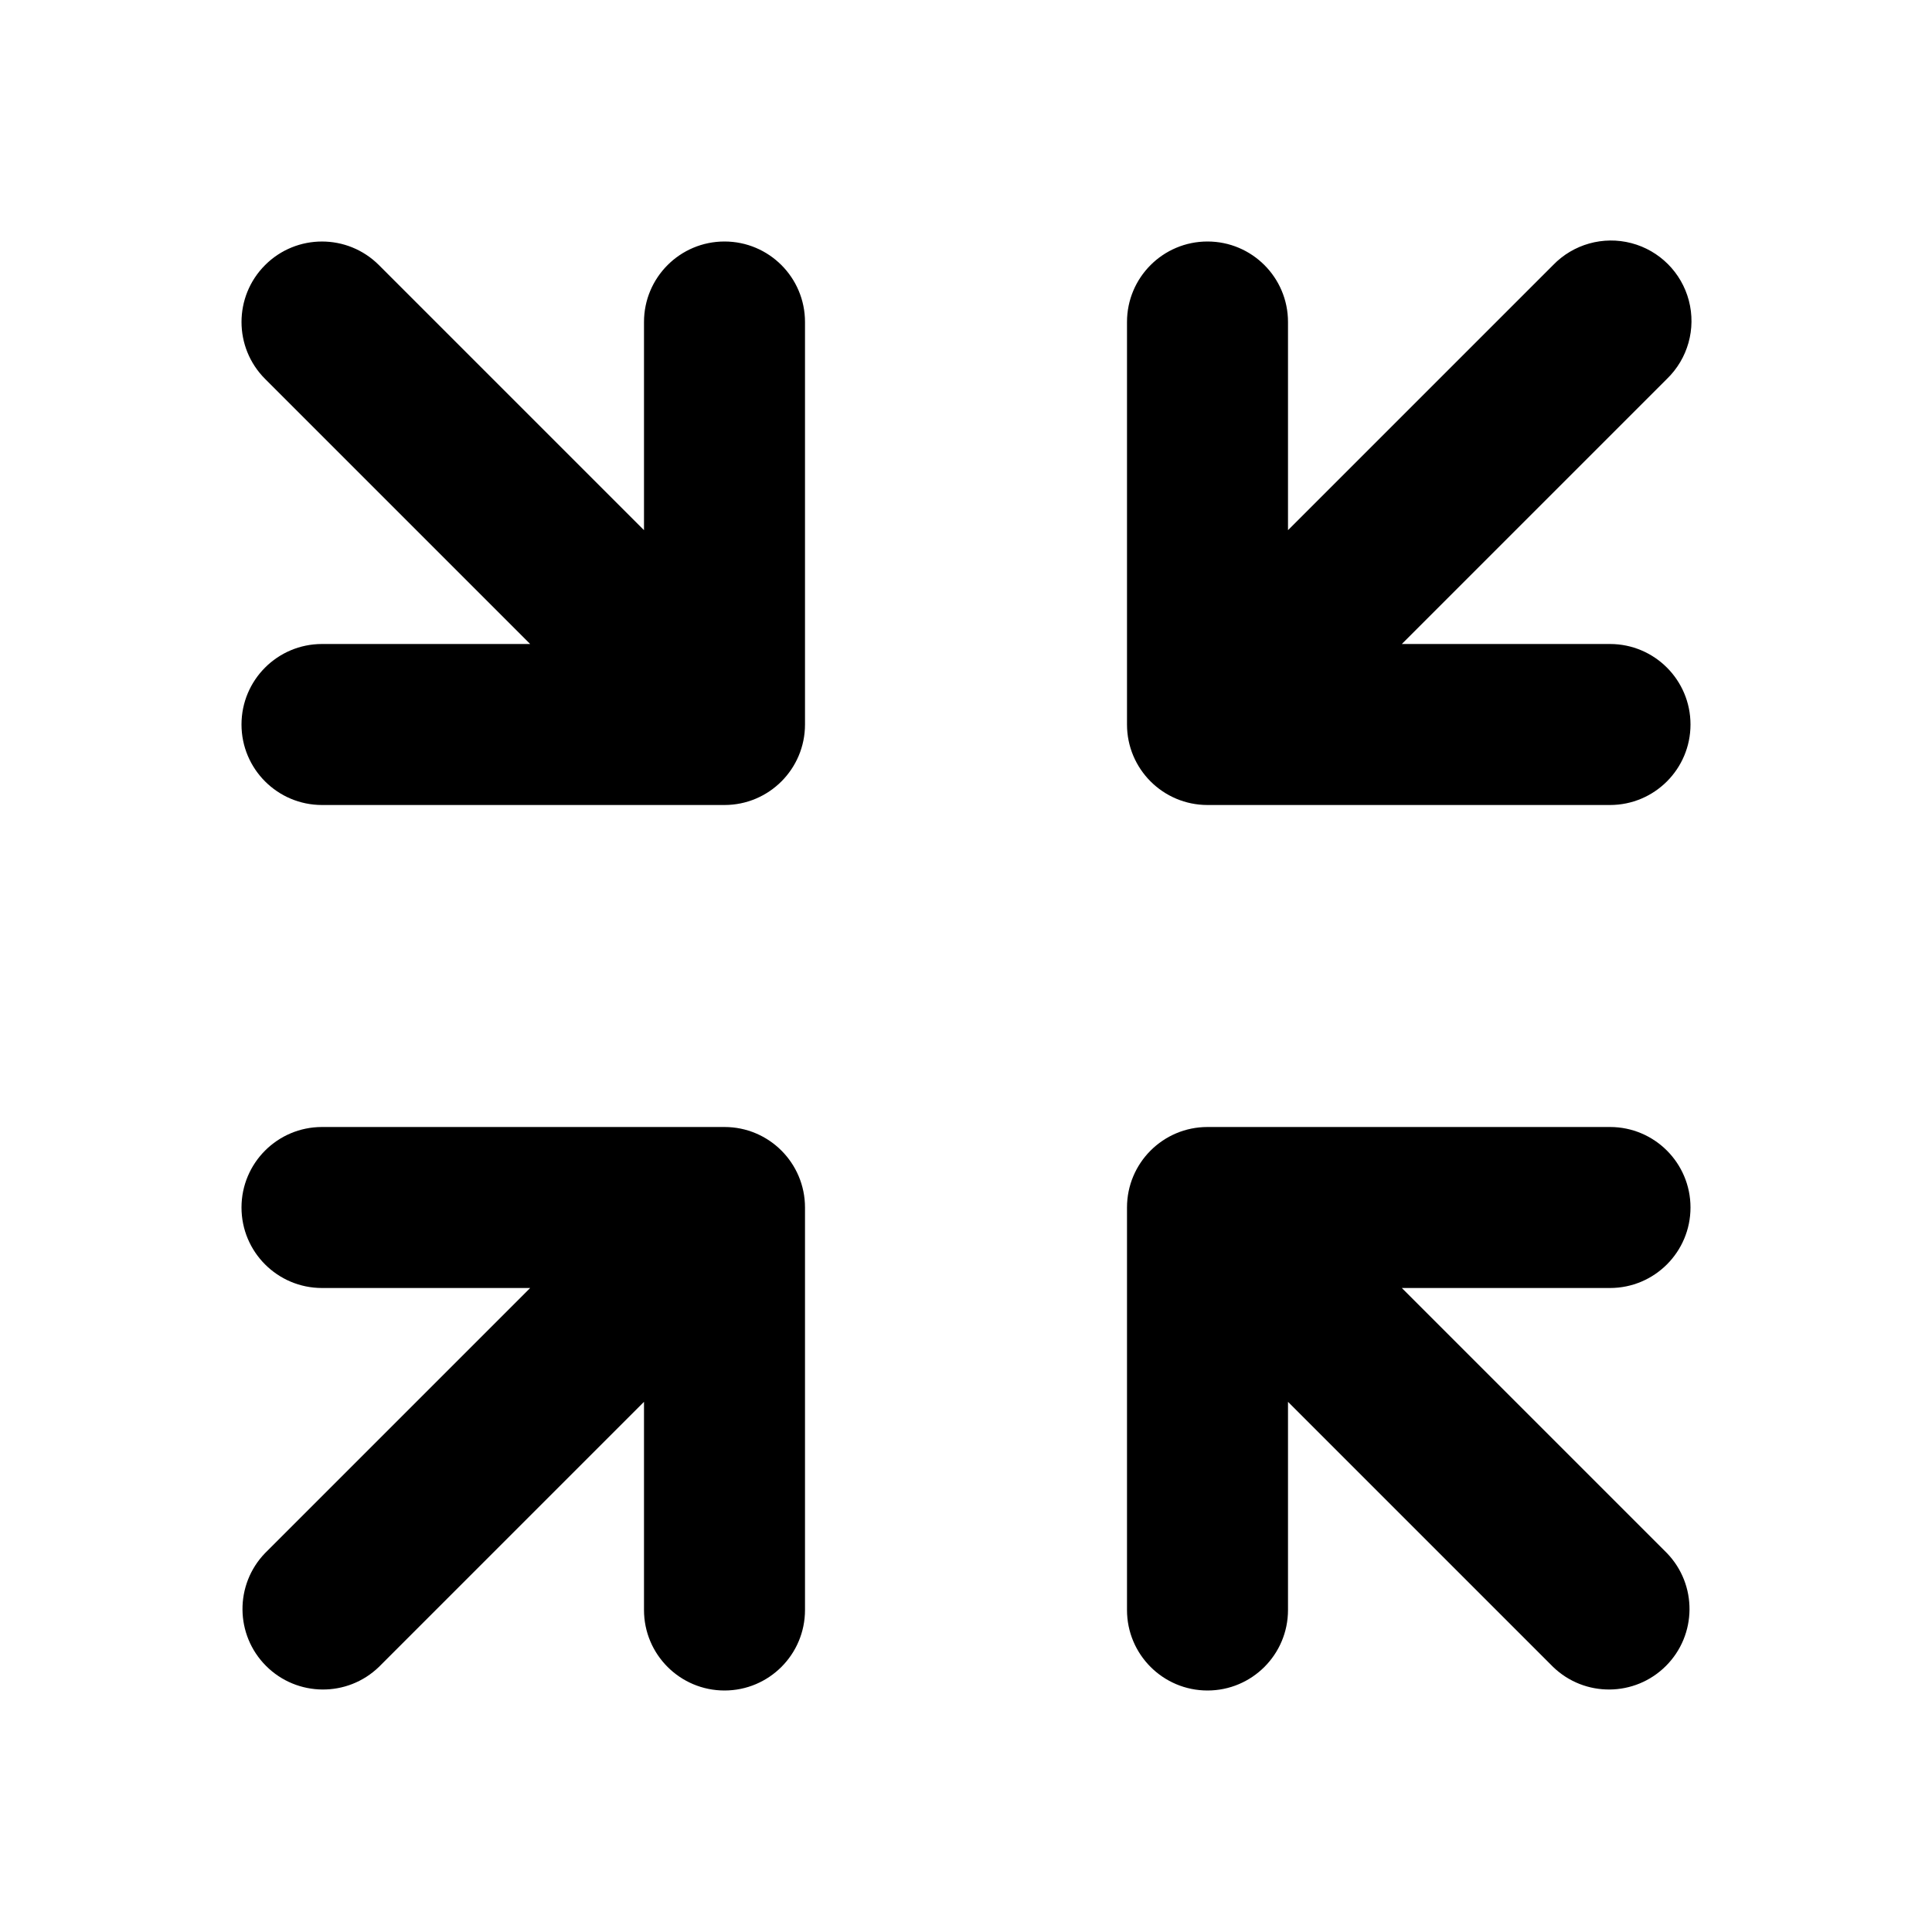
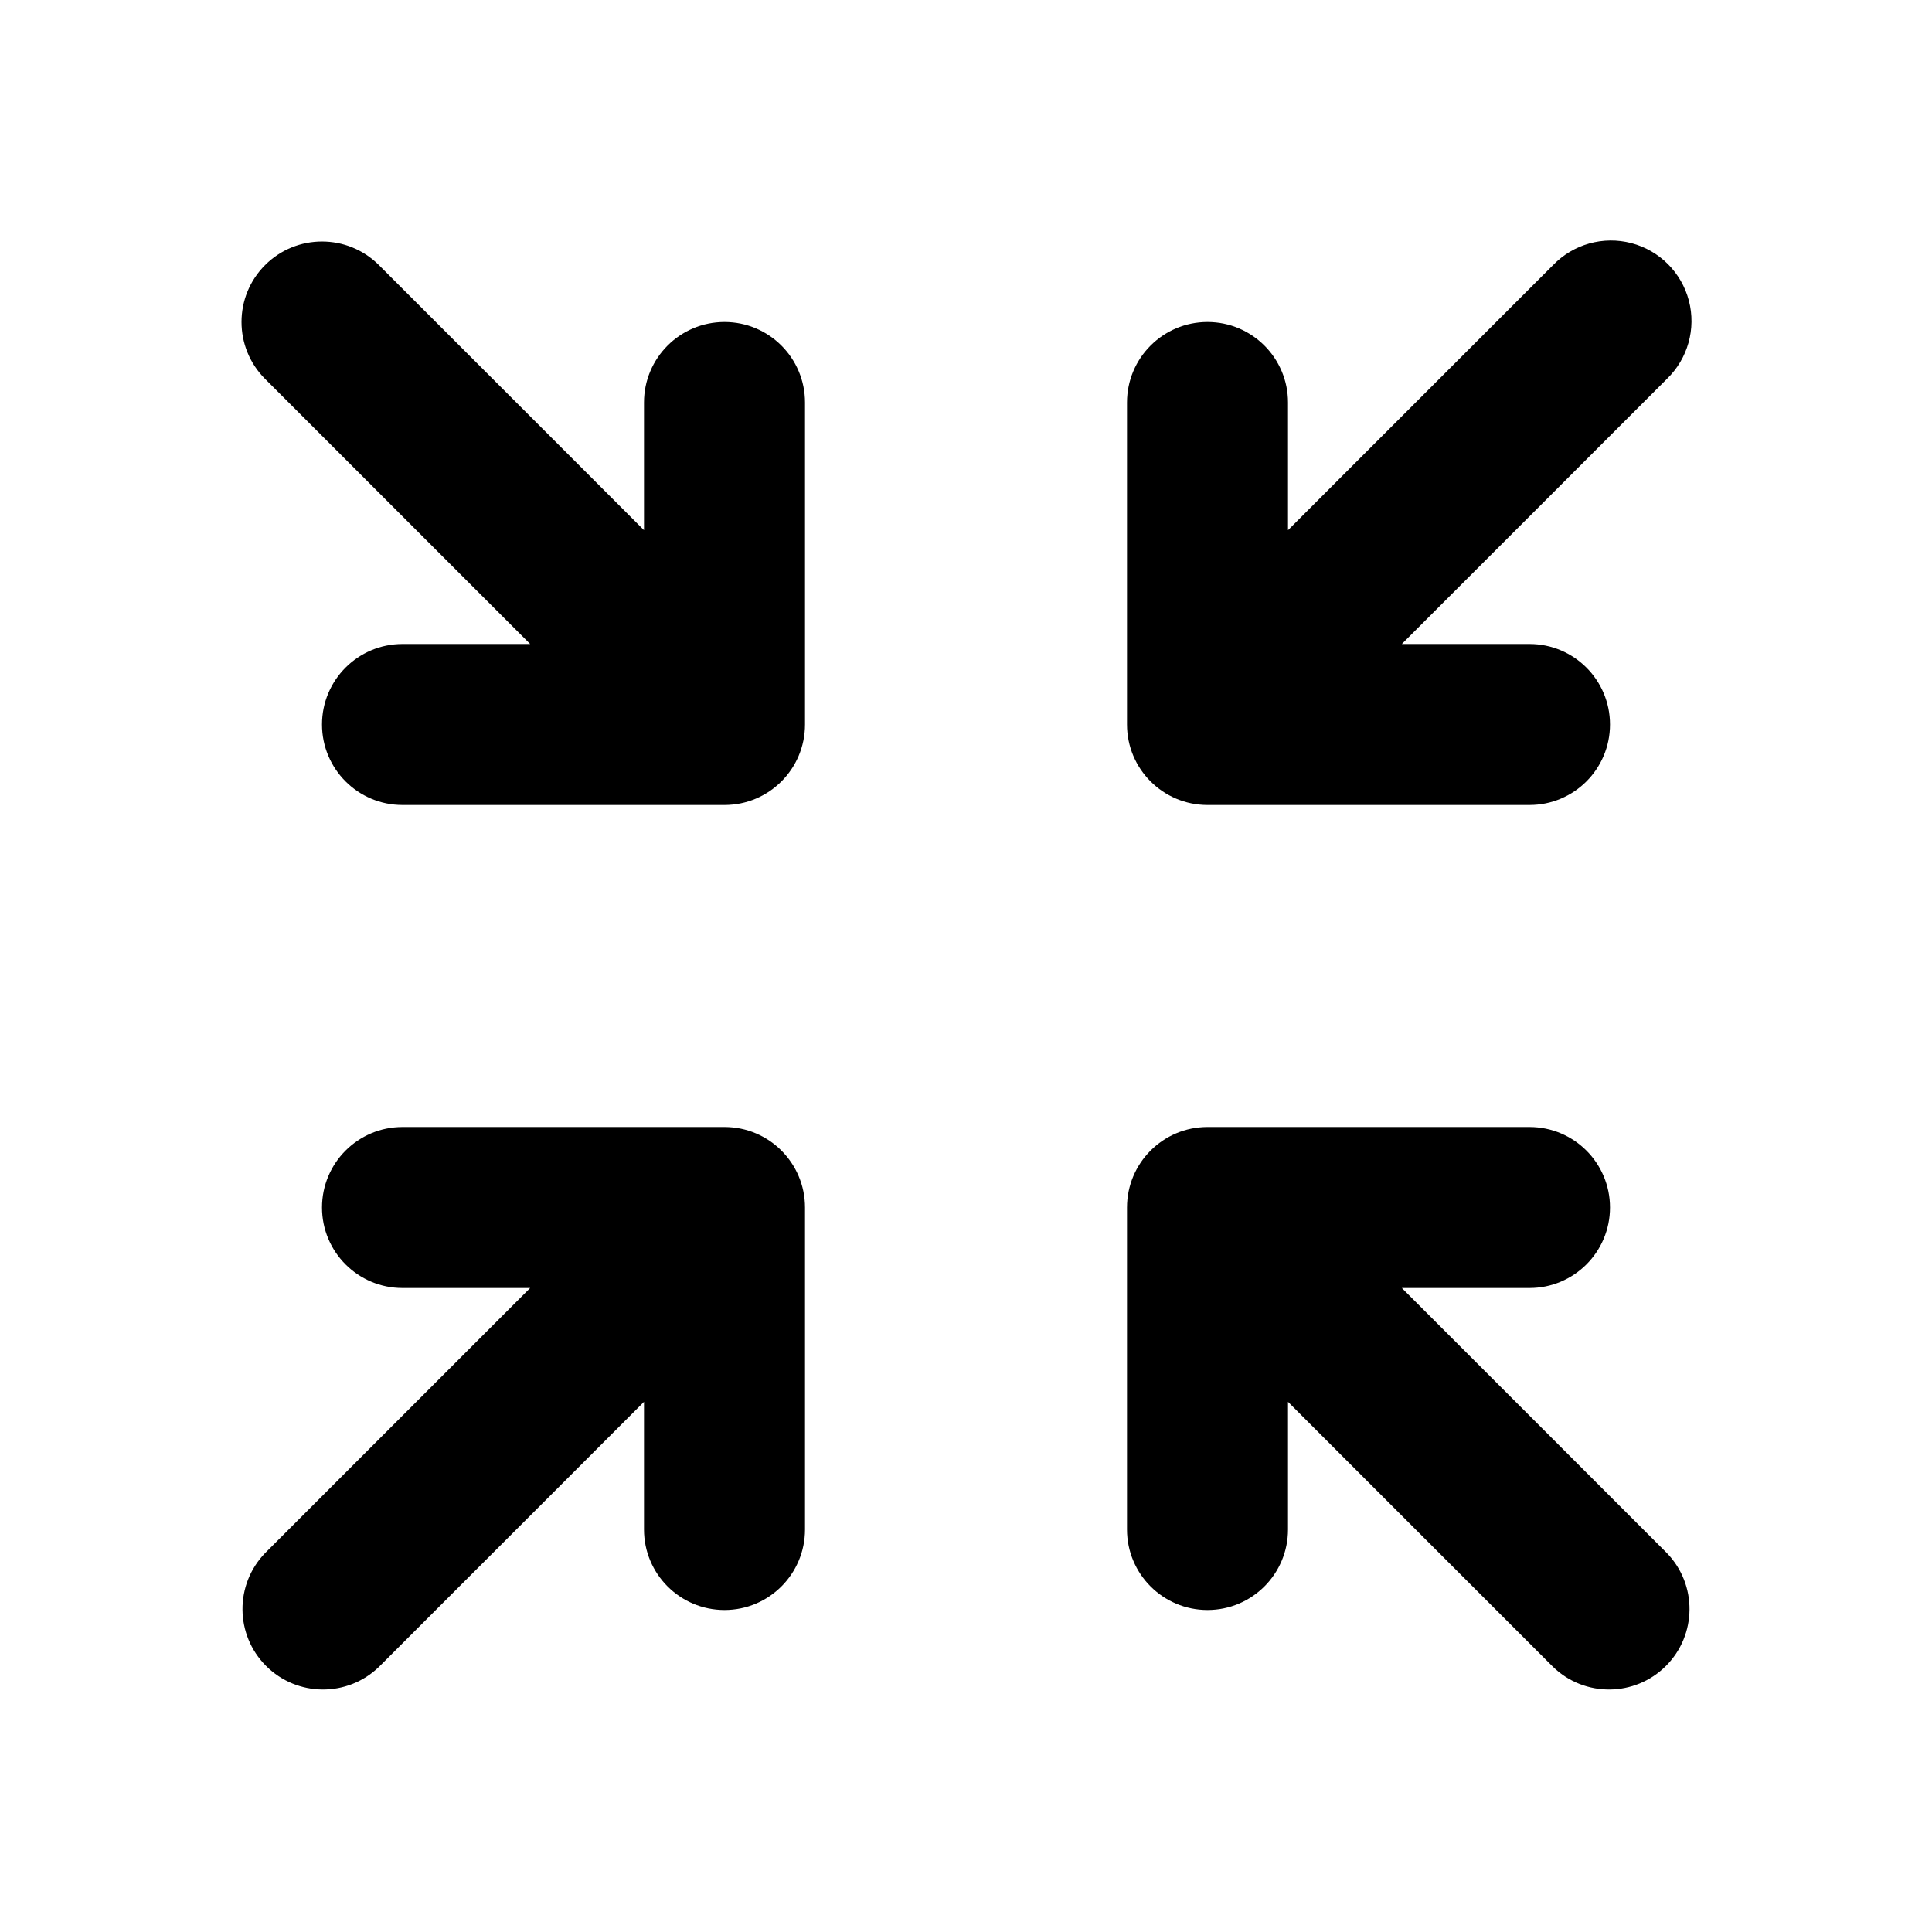
<svg xmlns="http://www.w3.org/2000/svg" width="24" height="24" fill="none">
-   <path fill-rule="evenodd" clip-rule="evenodd" d="M3.293 3.293a1 1 0 0 1 1.414 0L8 6.586V4a1 1 0 0 1 2 0v5a1 1 0 0 1-1 1H4a1 1 0 0 1 0-2h2.586L3.293 4.707a1 1 0 0 1 0-1.414zm16 0a1 1 0 1 1 1.414 1.414L17.414 8H20a1 1 0 1 1 0 2h-5a1 1 0 0 1-1-1V4a1 1 0 1 1 2 0v2.586l3.293-3.293zM4 14h5a1 1 0 0 1 1 1v5a1 1 0 1 1-2 0v-2.586l-3.293 3.293a1 1 0 0 1-1.414-1.414L6.586 16H4a1 1 0 1 1 0-2zm10 1a1 1 0 0 1 1-1h5a1 1 0 1 1 0 2h-2.586l3.293 3.293a1 1 0 0 1-1.414 1.414L16 17.414V20a1 1 0 1 1-2 0v-5z" fill="#000" />
+   <path fill-rule="evenodd" clip-rule="evenodd" d="M3.293 3.293a1 1 0 0 1 1.414 0L8 6.586V5a1 1 0 0 1 2 0v4a1 1 0 0 1-1 1H5a1 1 0 0 1 0-2h1.586L3.293 4.707a1 1 0 0 1 0-1.414zm16 0a1 1 0 1 1 1.414 1.414L17.414 8H19a1 1 0 1 1 0 2h-4a1 1 0 0 1-1-1V5a1 1 0 1 1 2 0v1.586l3.293-3.293zM4 15a1 1 0 0 1 1-1h4a1 1 0 0 1 1 1v4a1 1 0 1 1-2 0v-1.586l-3.293 3.293a1 1 0 0 1-1.414-1.414L6.586 16H5a1 1 0 0 1-1-1zm10 0a1 1 0 0 1 1-1h4a1 1 0 1 1 0 2h-1.586l3.293 3.293a1 1 0 0 1-1.414 1.414L16 17.414V19a1 1 0 1 1-2 0v-4z" fill="#000" />
</svg>
